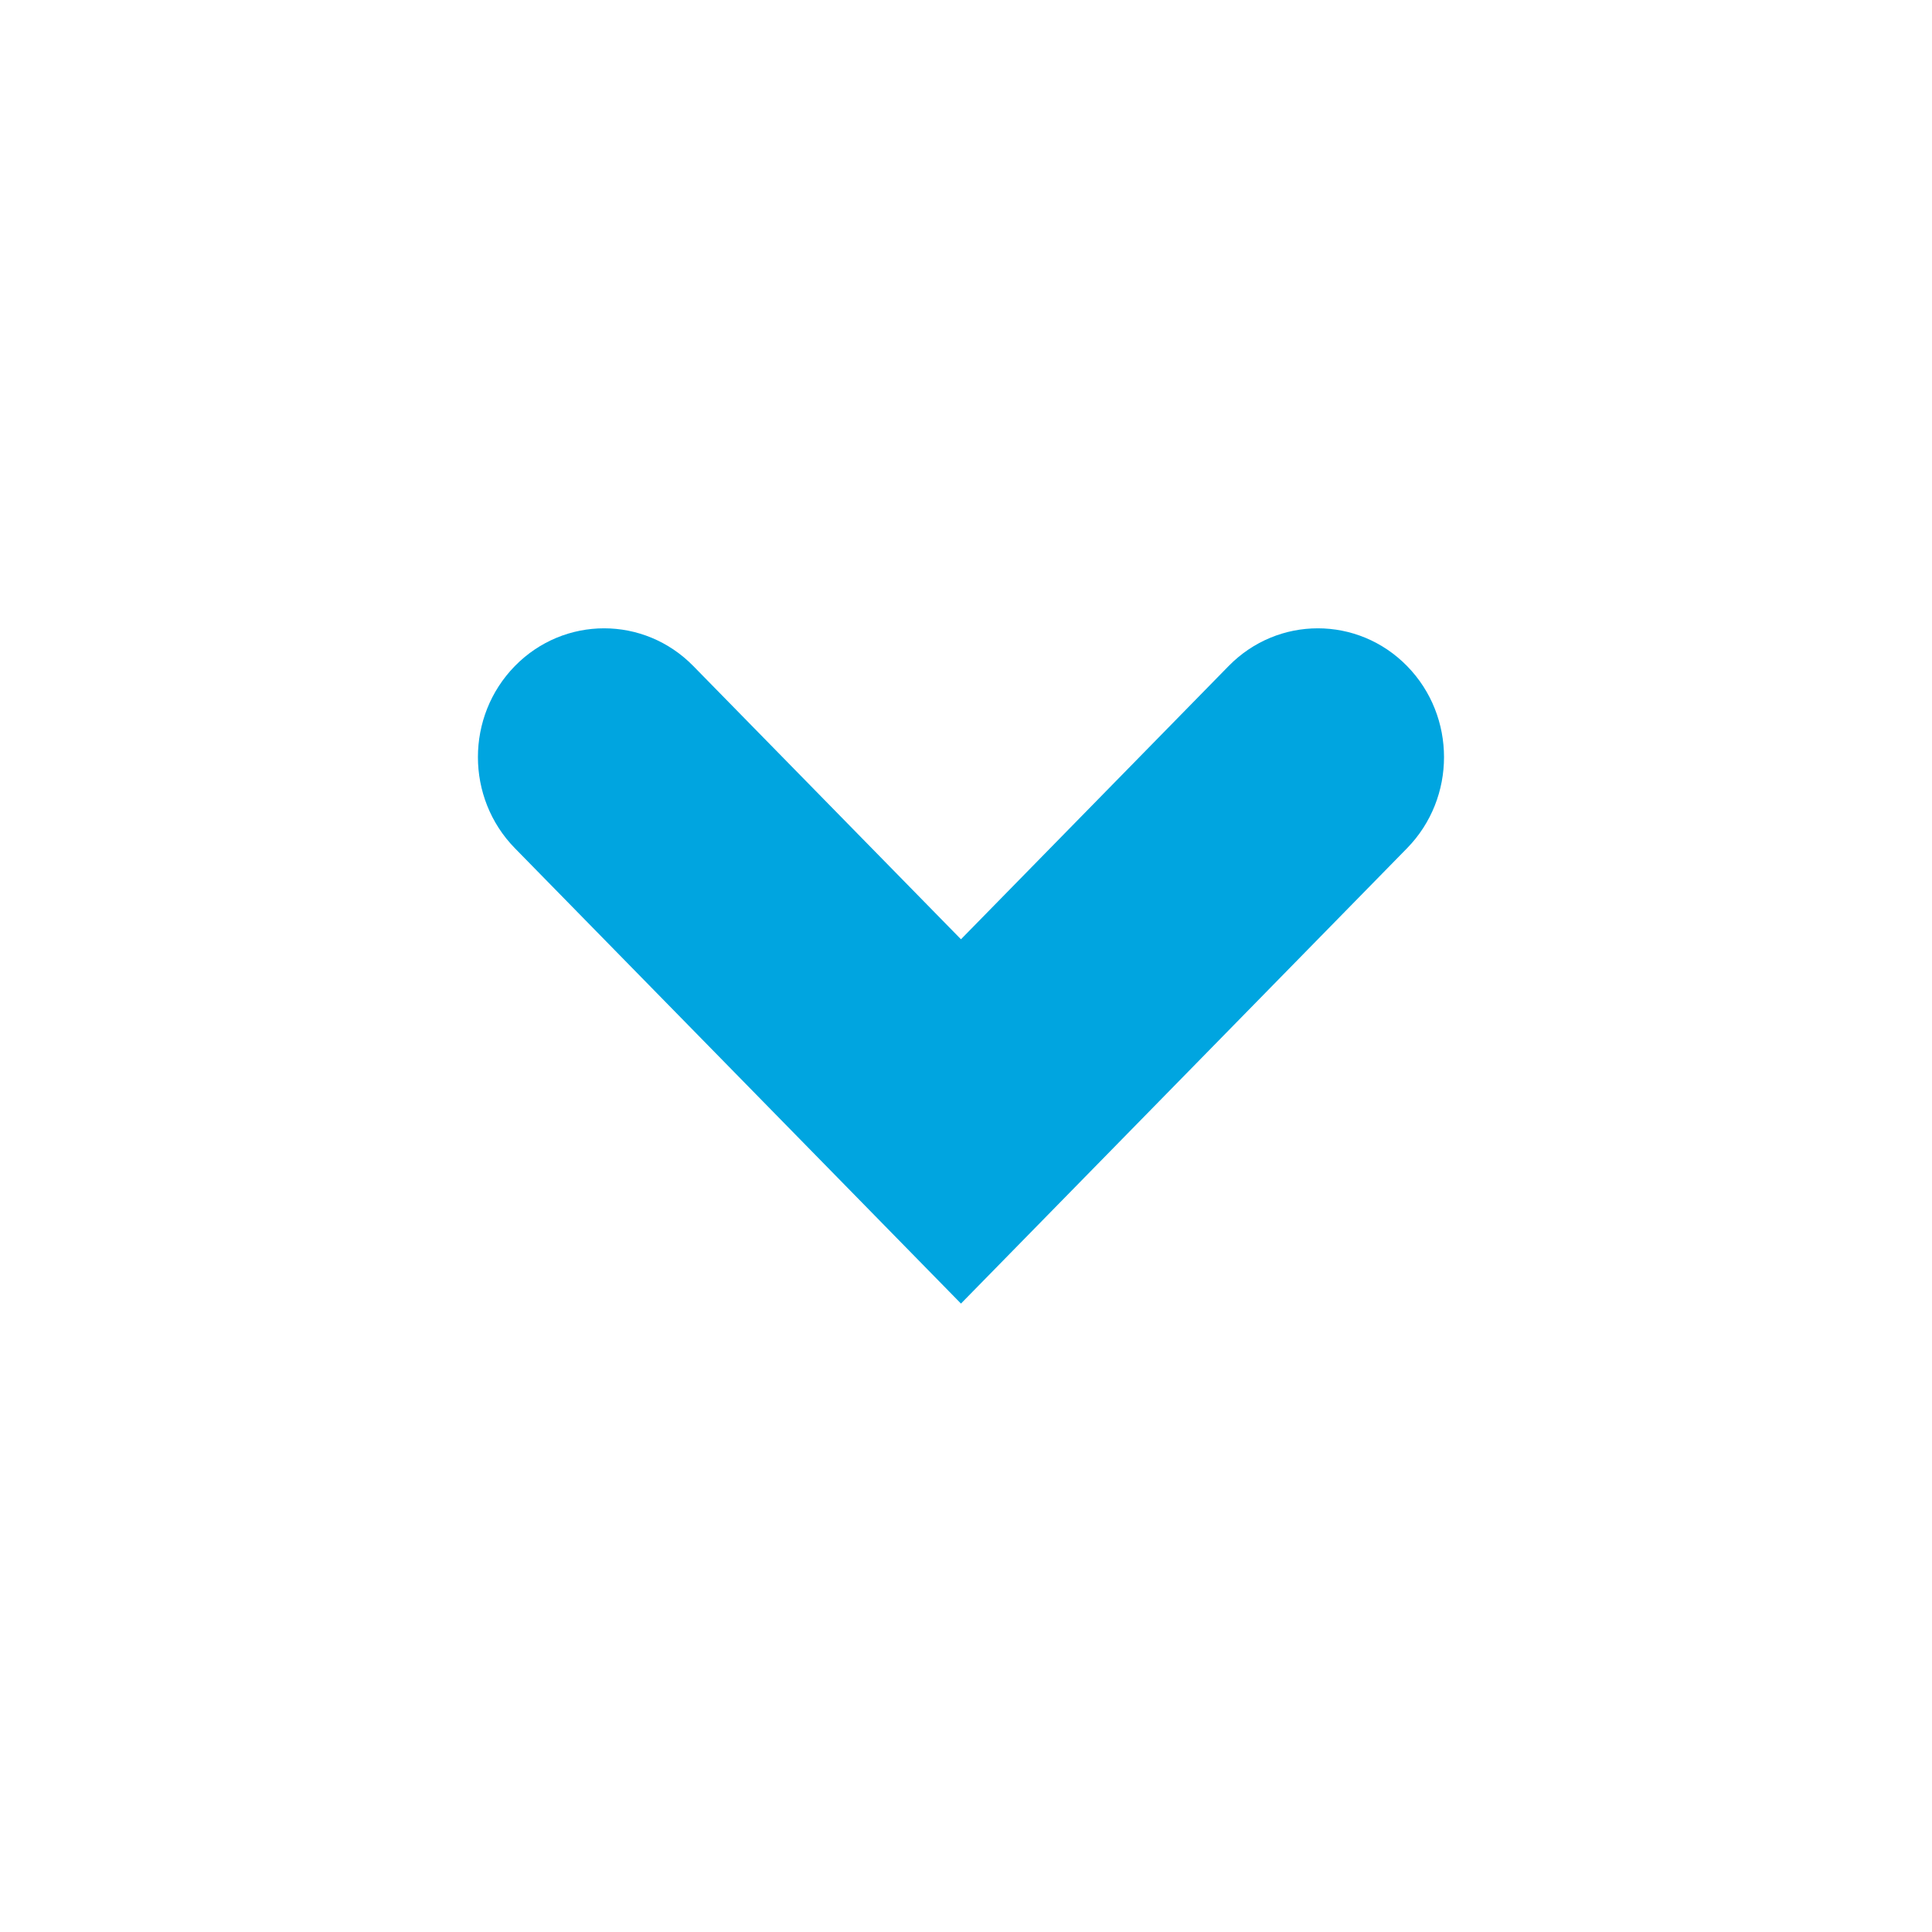
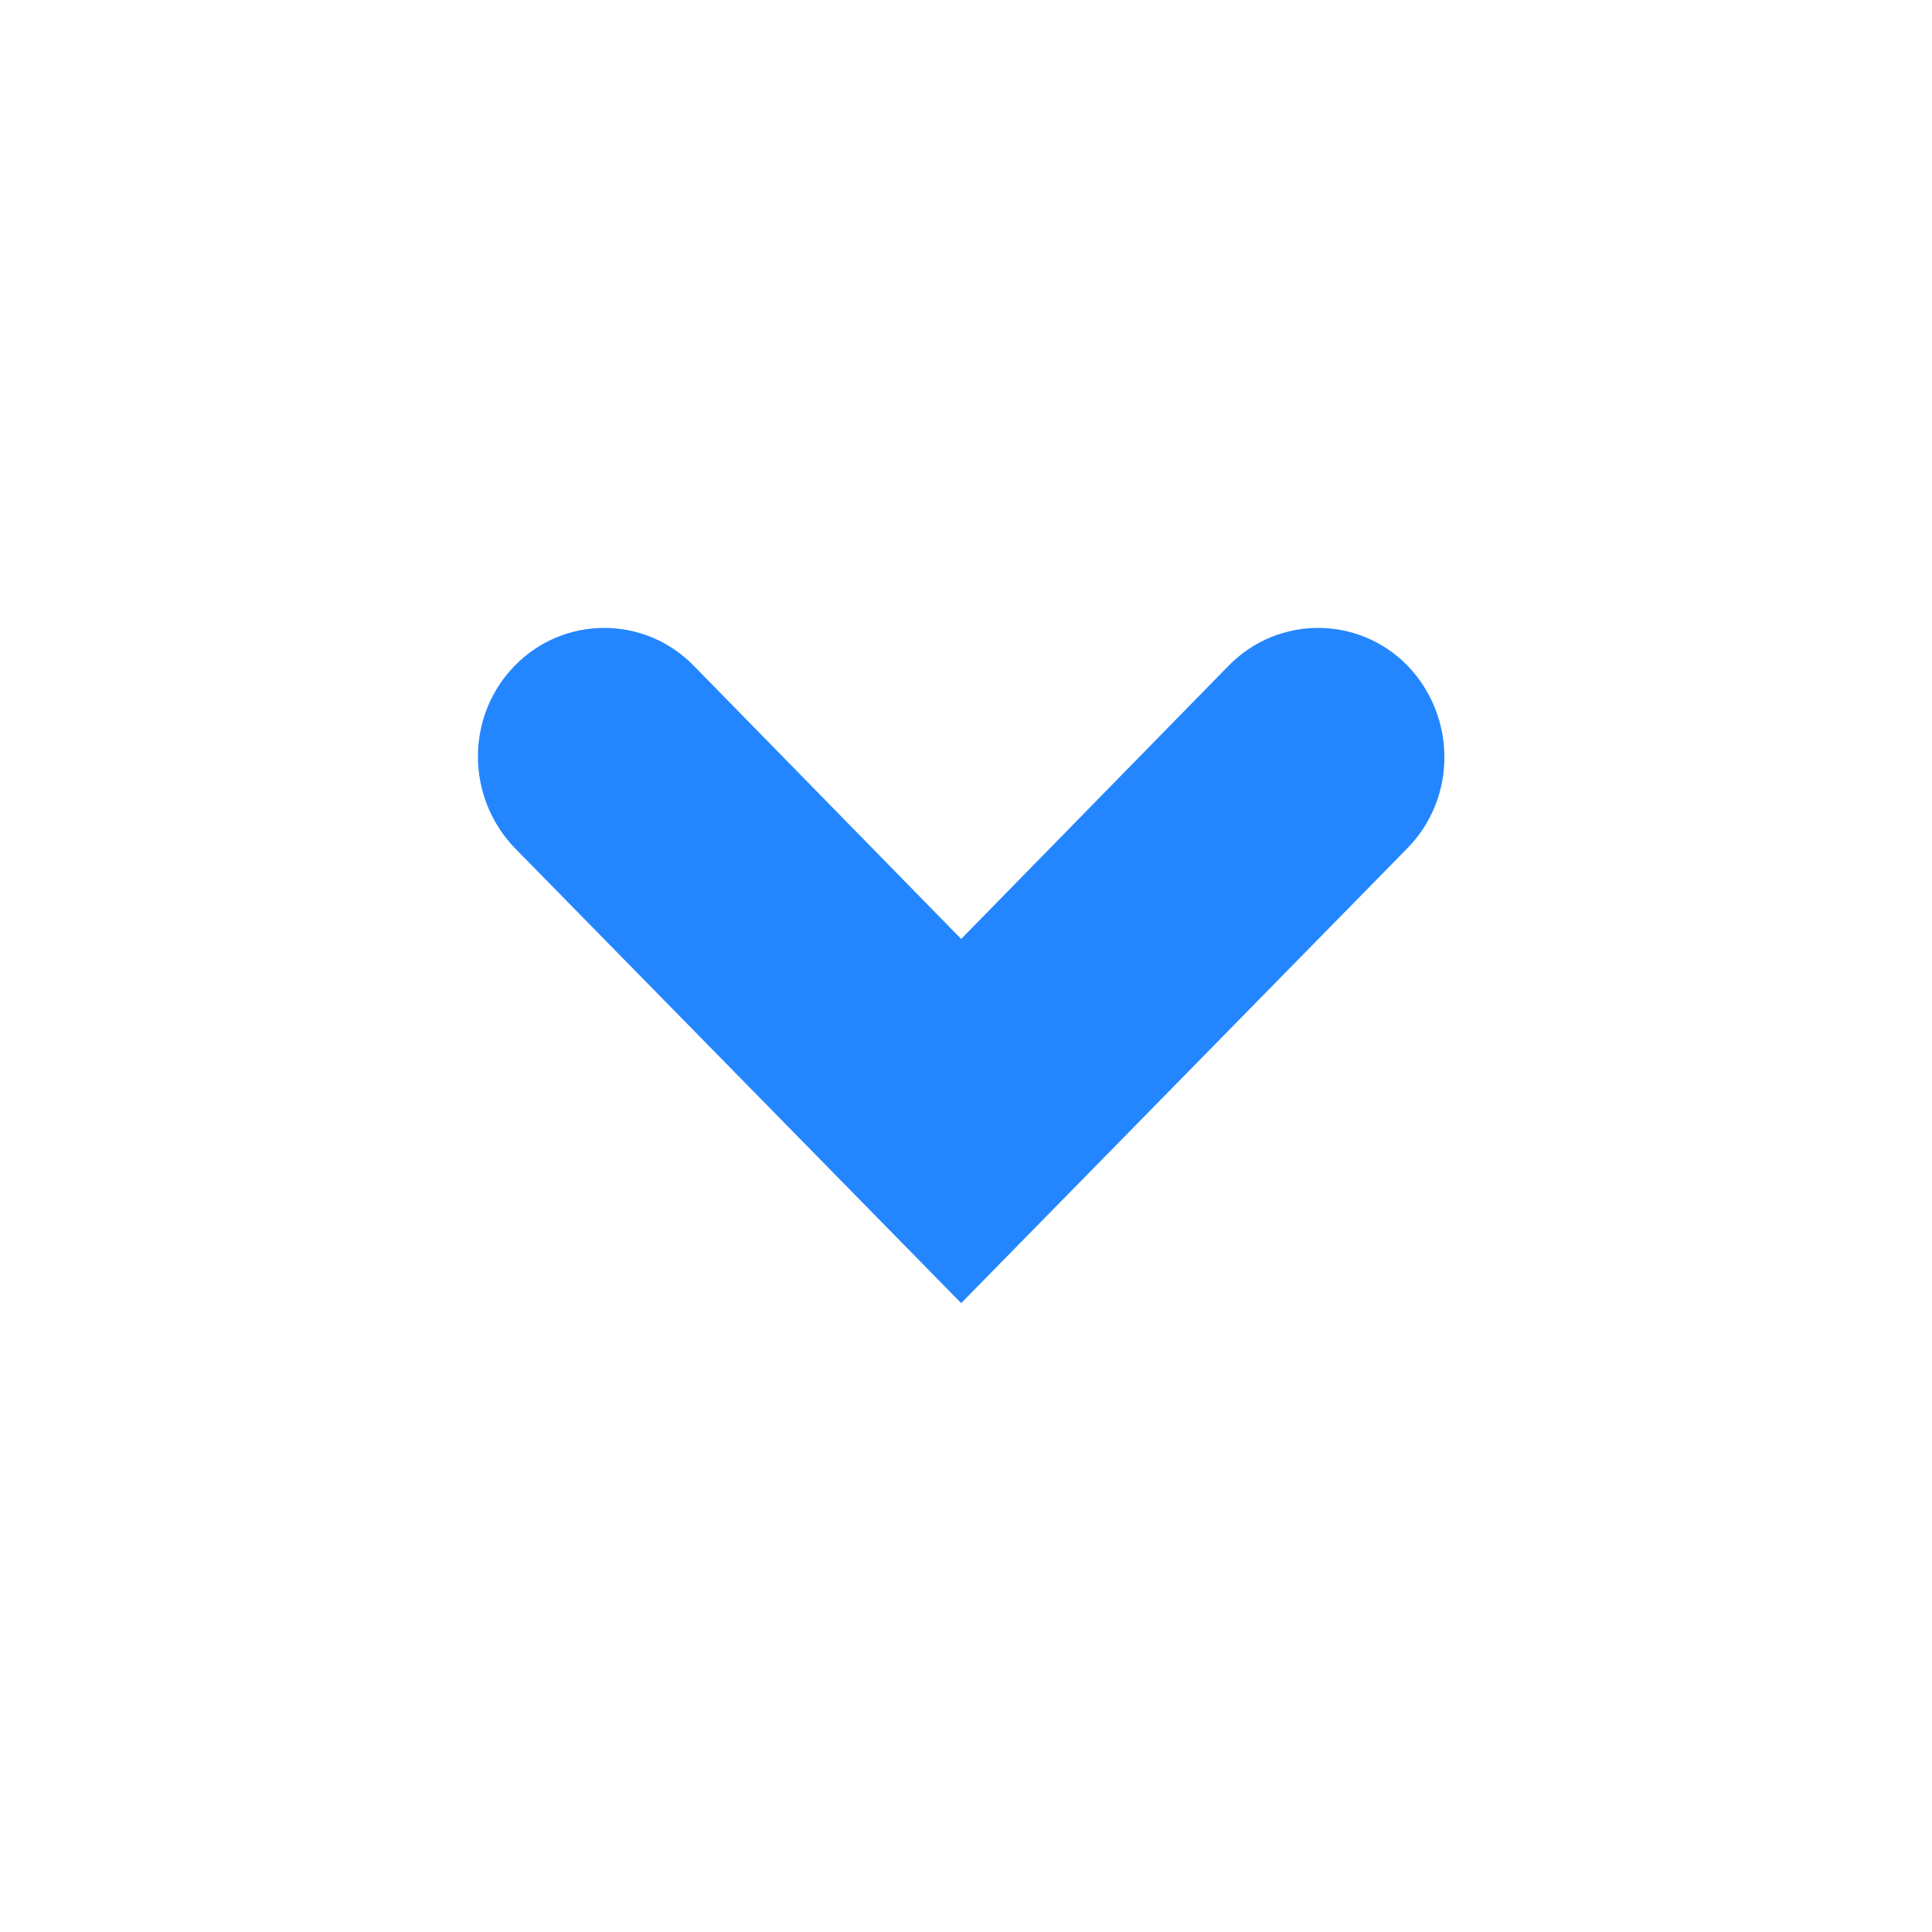
- <svg xmlns="http://www.w3.org/2000/svg" version="1.1" width="200" height="200" viewBox="0 0 200 200">
-   <path fill="#00A5E0" d="M145.659,68.949c-5.101-5.208-13.372-5.208-18.473,0L99.479,97.233  L71.772,68.949c-5.1-5.208-13.371-5.208-18.473,0c-5.099,5.208-5.099,13.648,0,18.857l46.18,47.14l46.181-47.14  C150.759,82.598,150.759,74.157,145.659,68.949z" />
+ <svg xmlns="http://www.w3.org/2000/svg" version="1.1" id="图层_1" x="0px" y="0px" viewBox="-205 297 200 200" style="enable-background:new -205 297 200 200;" xml:space="preserve">
+   <style type="text/css">
+ 	.st0{fill:#2486FF;}
+ </style>
+   <path class="st0" d="M-59.3,365.9c-5.1-5.2-13.4-5.2-18.5,0l-27.7,28.3l-27.7-28.3c-5.1-5.2-13.4-5.2-18.5,0  c-5.1,5.2-5.1,13.6,0,18.9l46.2,47.1l46.2-47.1C-54.2,379.6-54.2,371.2-59.3,365.9L-59.3,365.9z" />
</svg>
